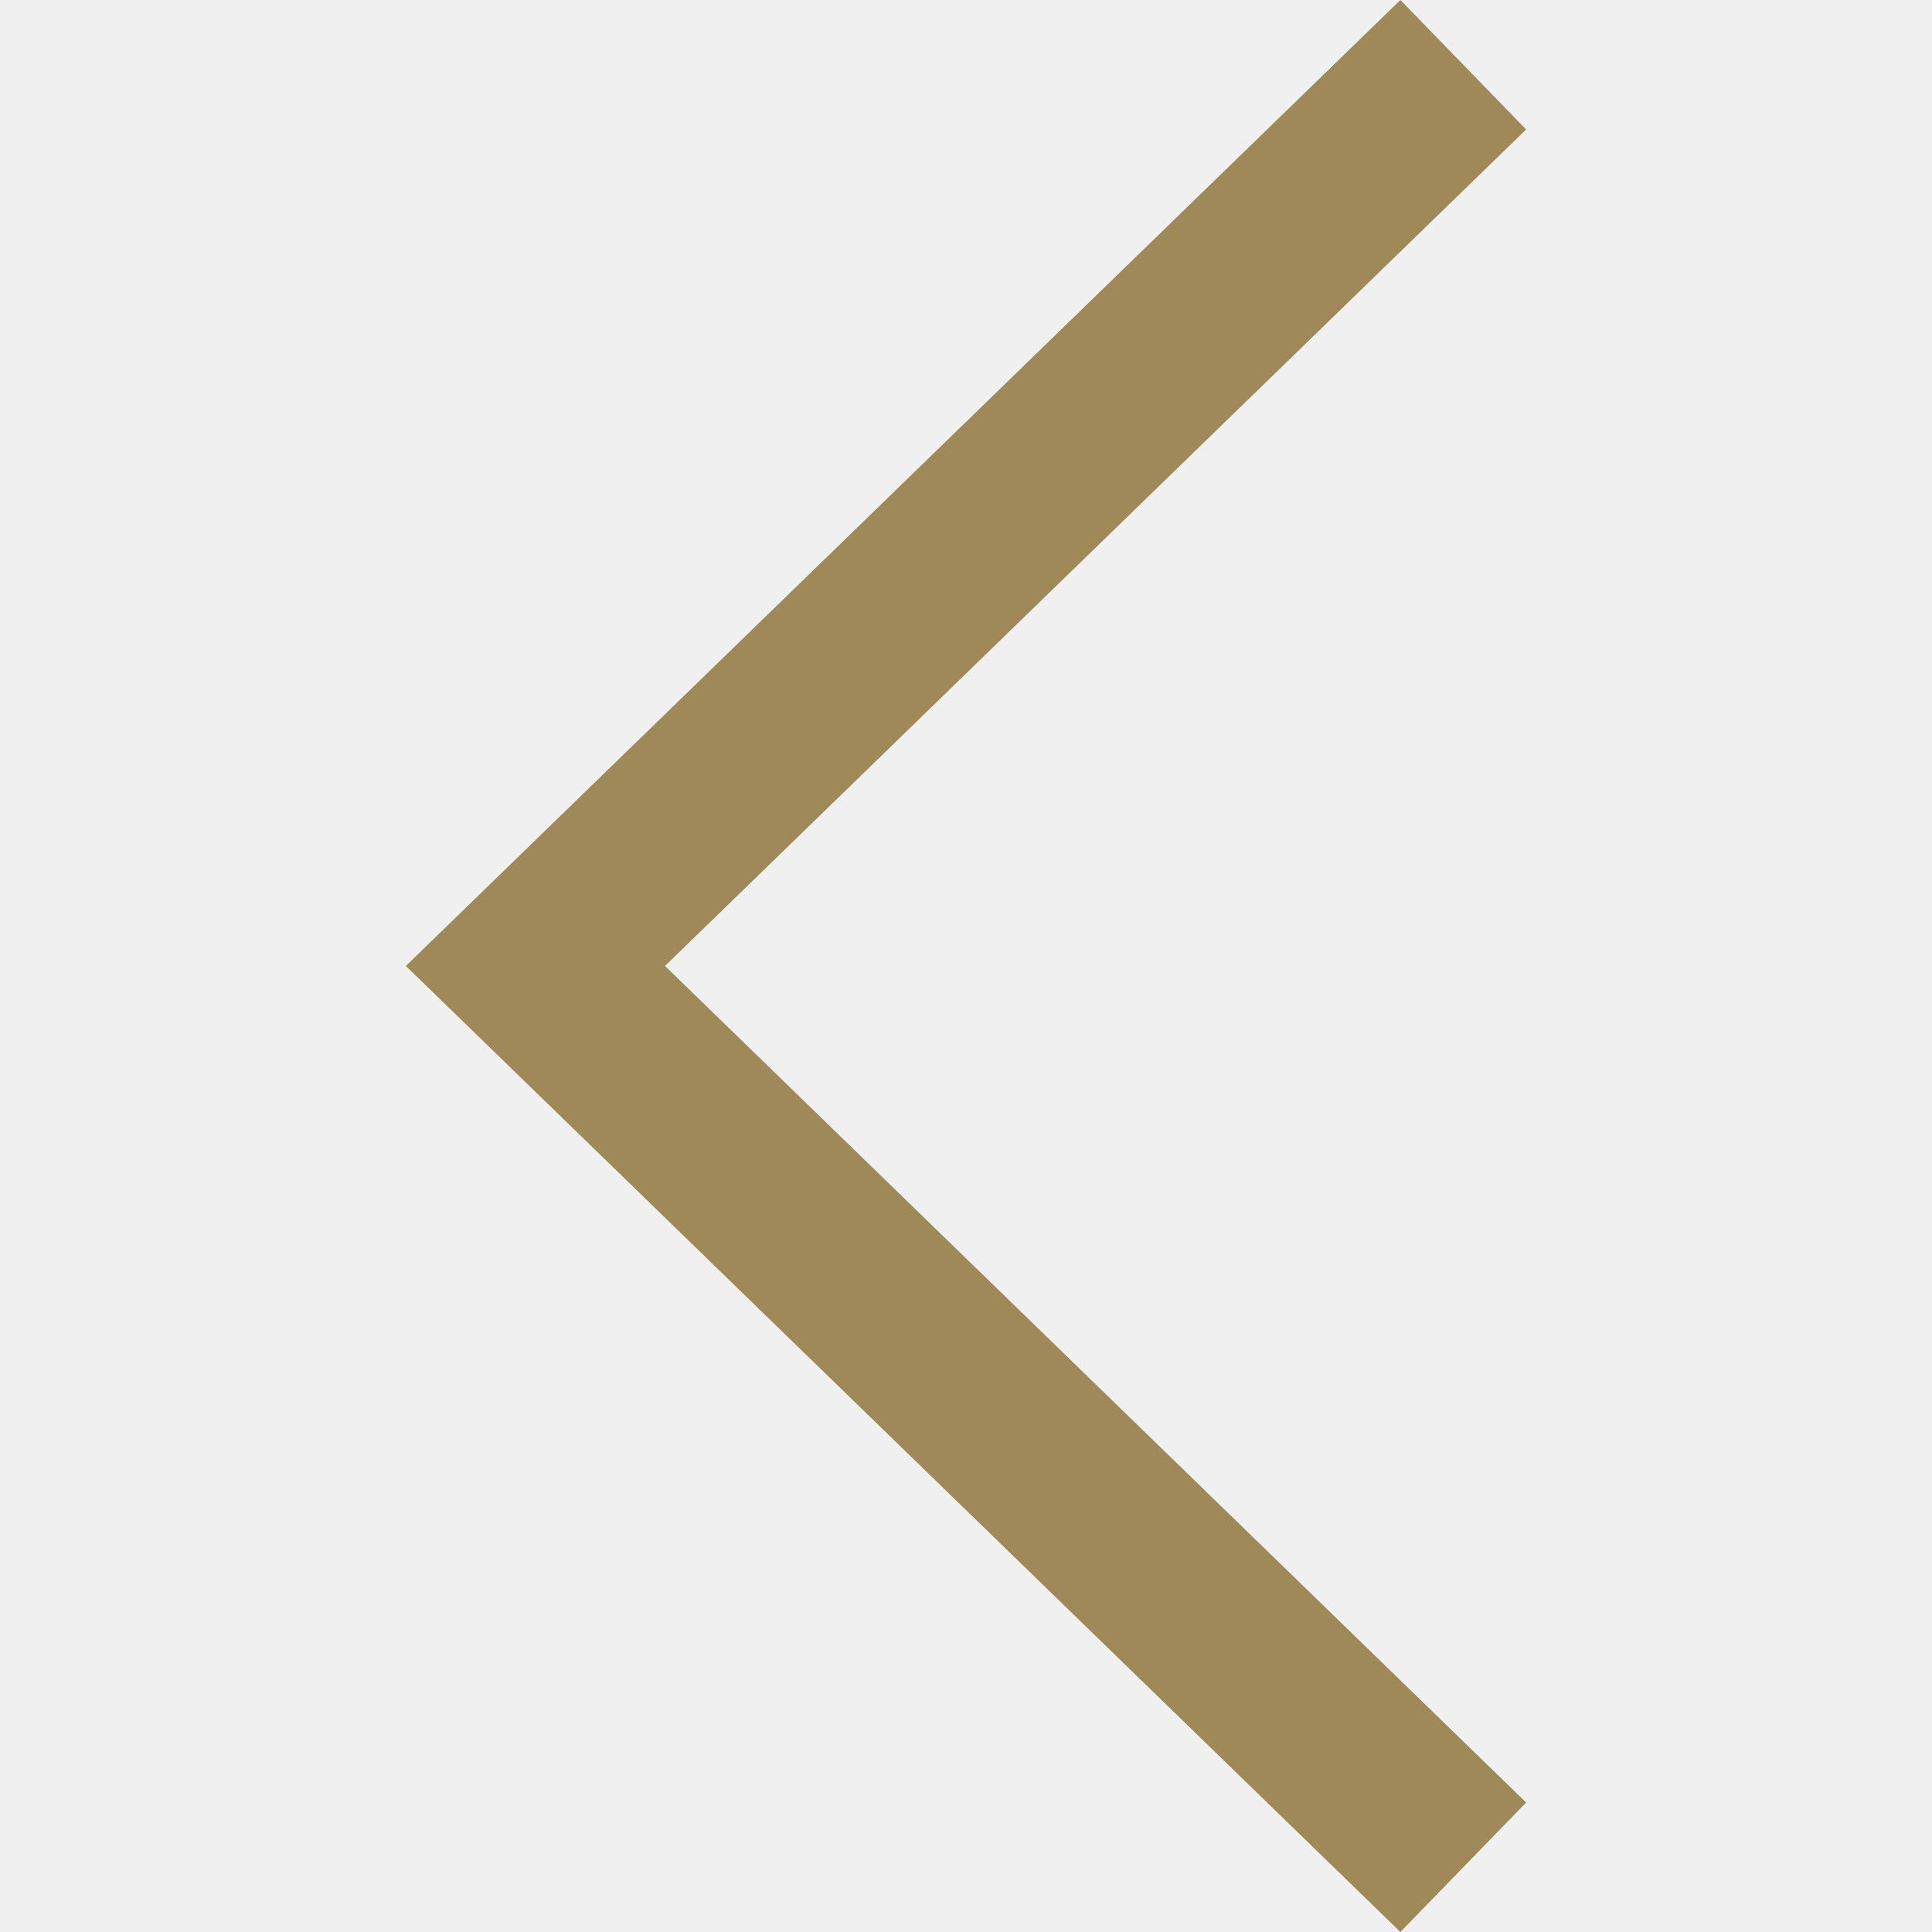
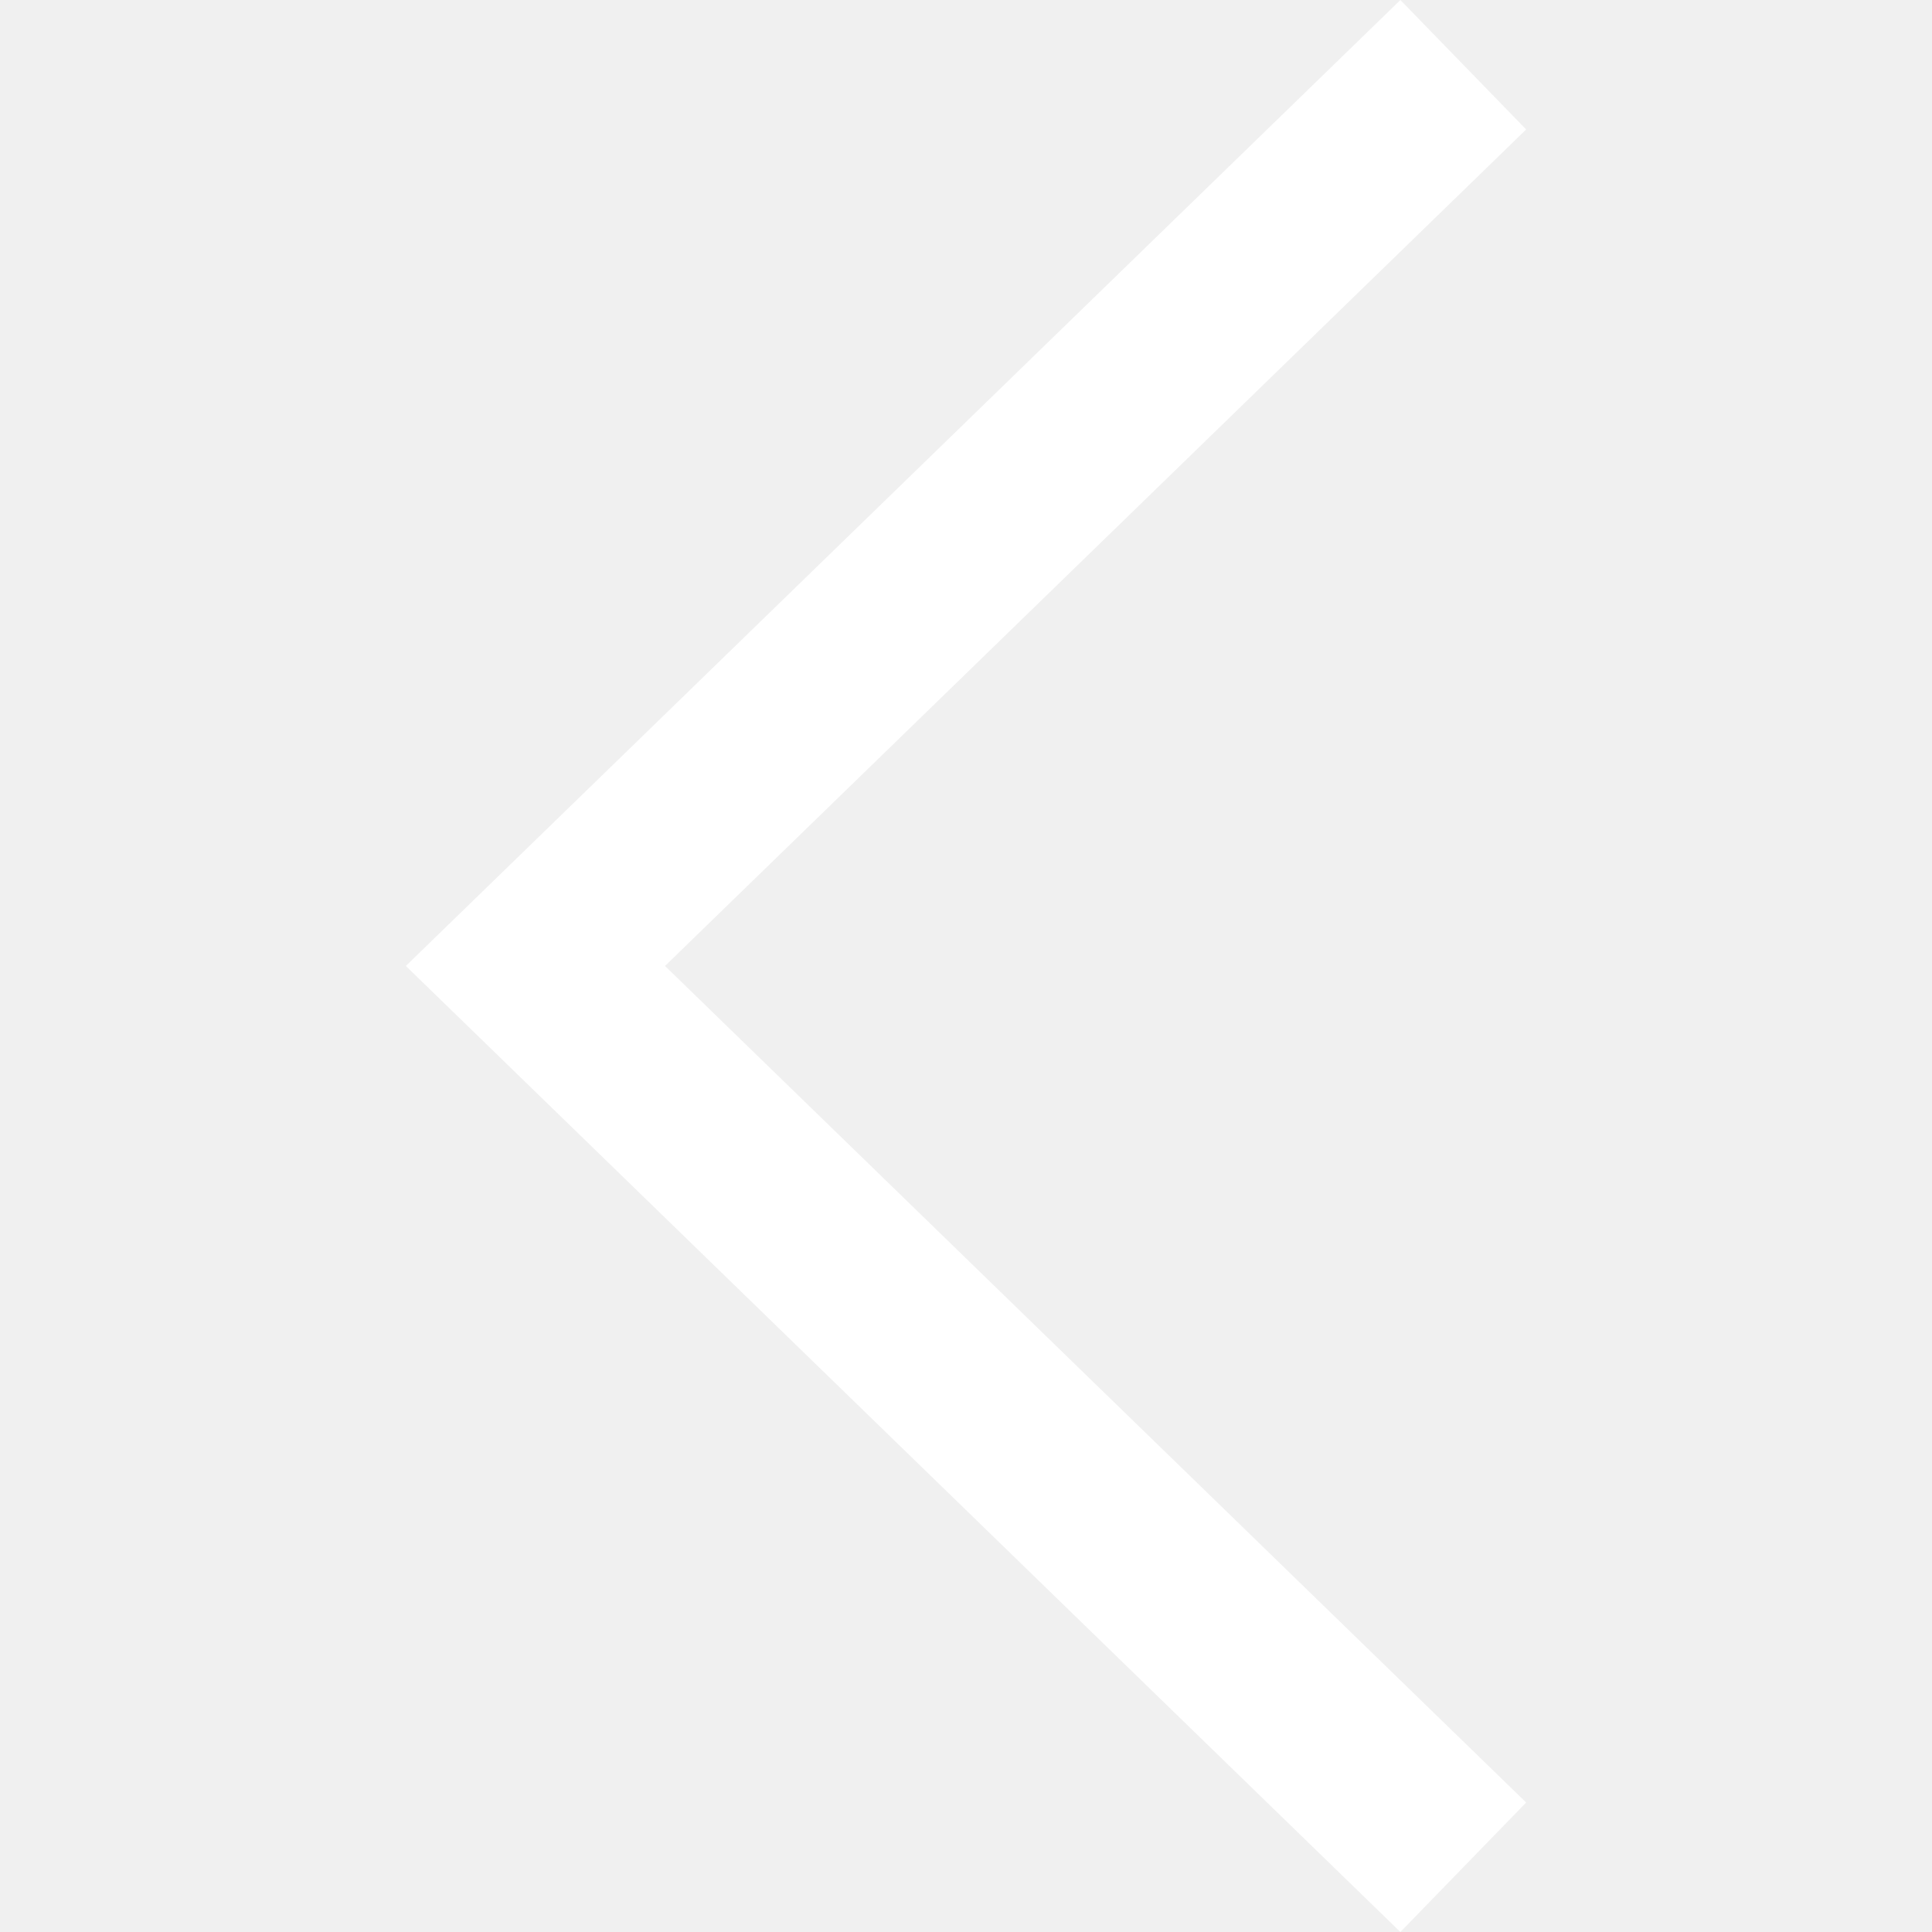
- <svg xmlns="http://www.w3.org/2000/svg" width="370.814" height="370.814" viewBox="0 0 370.814 370.814" style="fill: #a08958;">
+ <svg xmlns="http://www.w3.org/2000/svg" width="370.814" height="370.814" viewBox="0 0 370.814 370.814" style="fill: #ffffff;">
  <path d="M292.92 24.848L268.78 0 77.896 185.4 268.78 370.815l24.14-24.853L127.638 185.4z" />
</svg>
